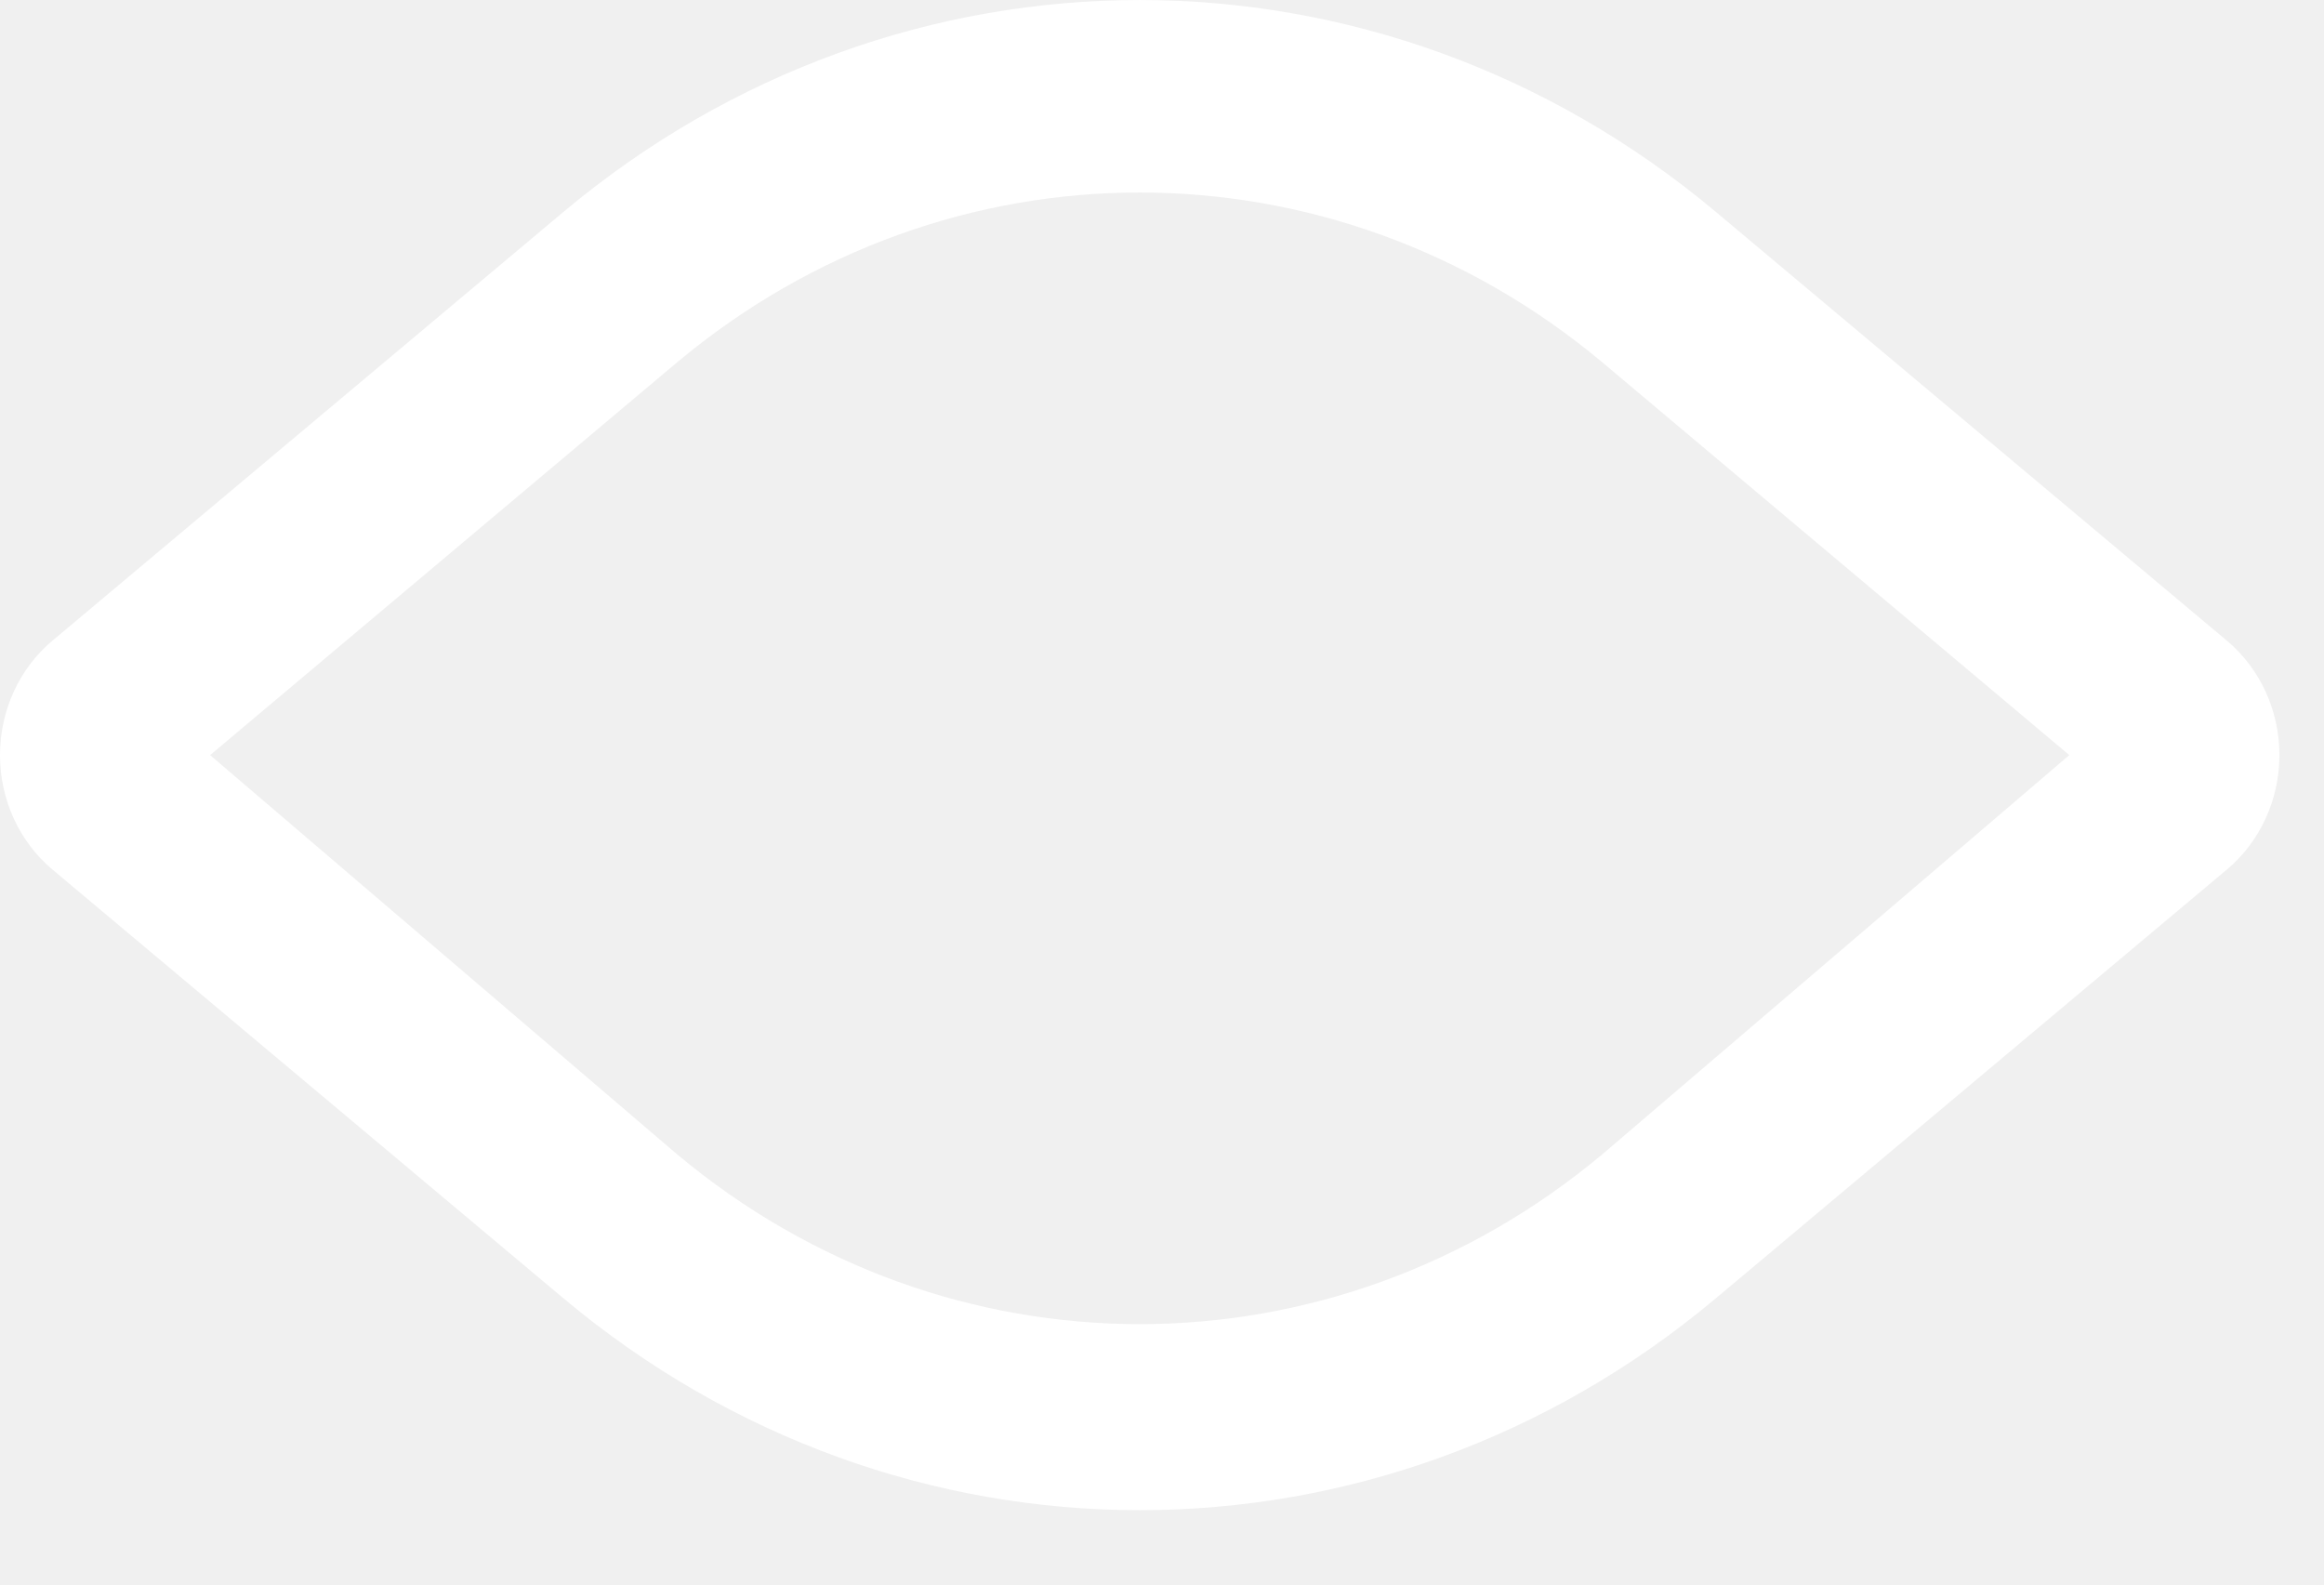
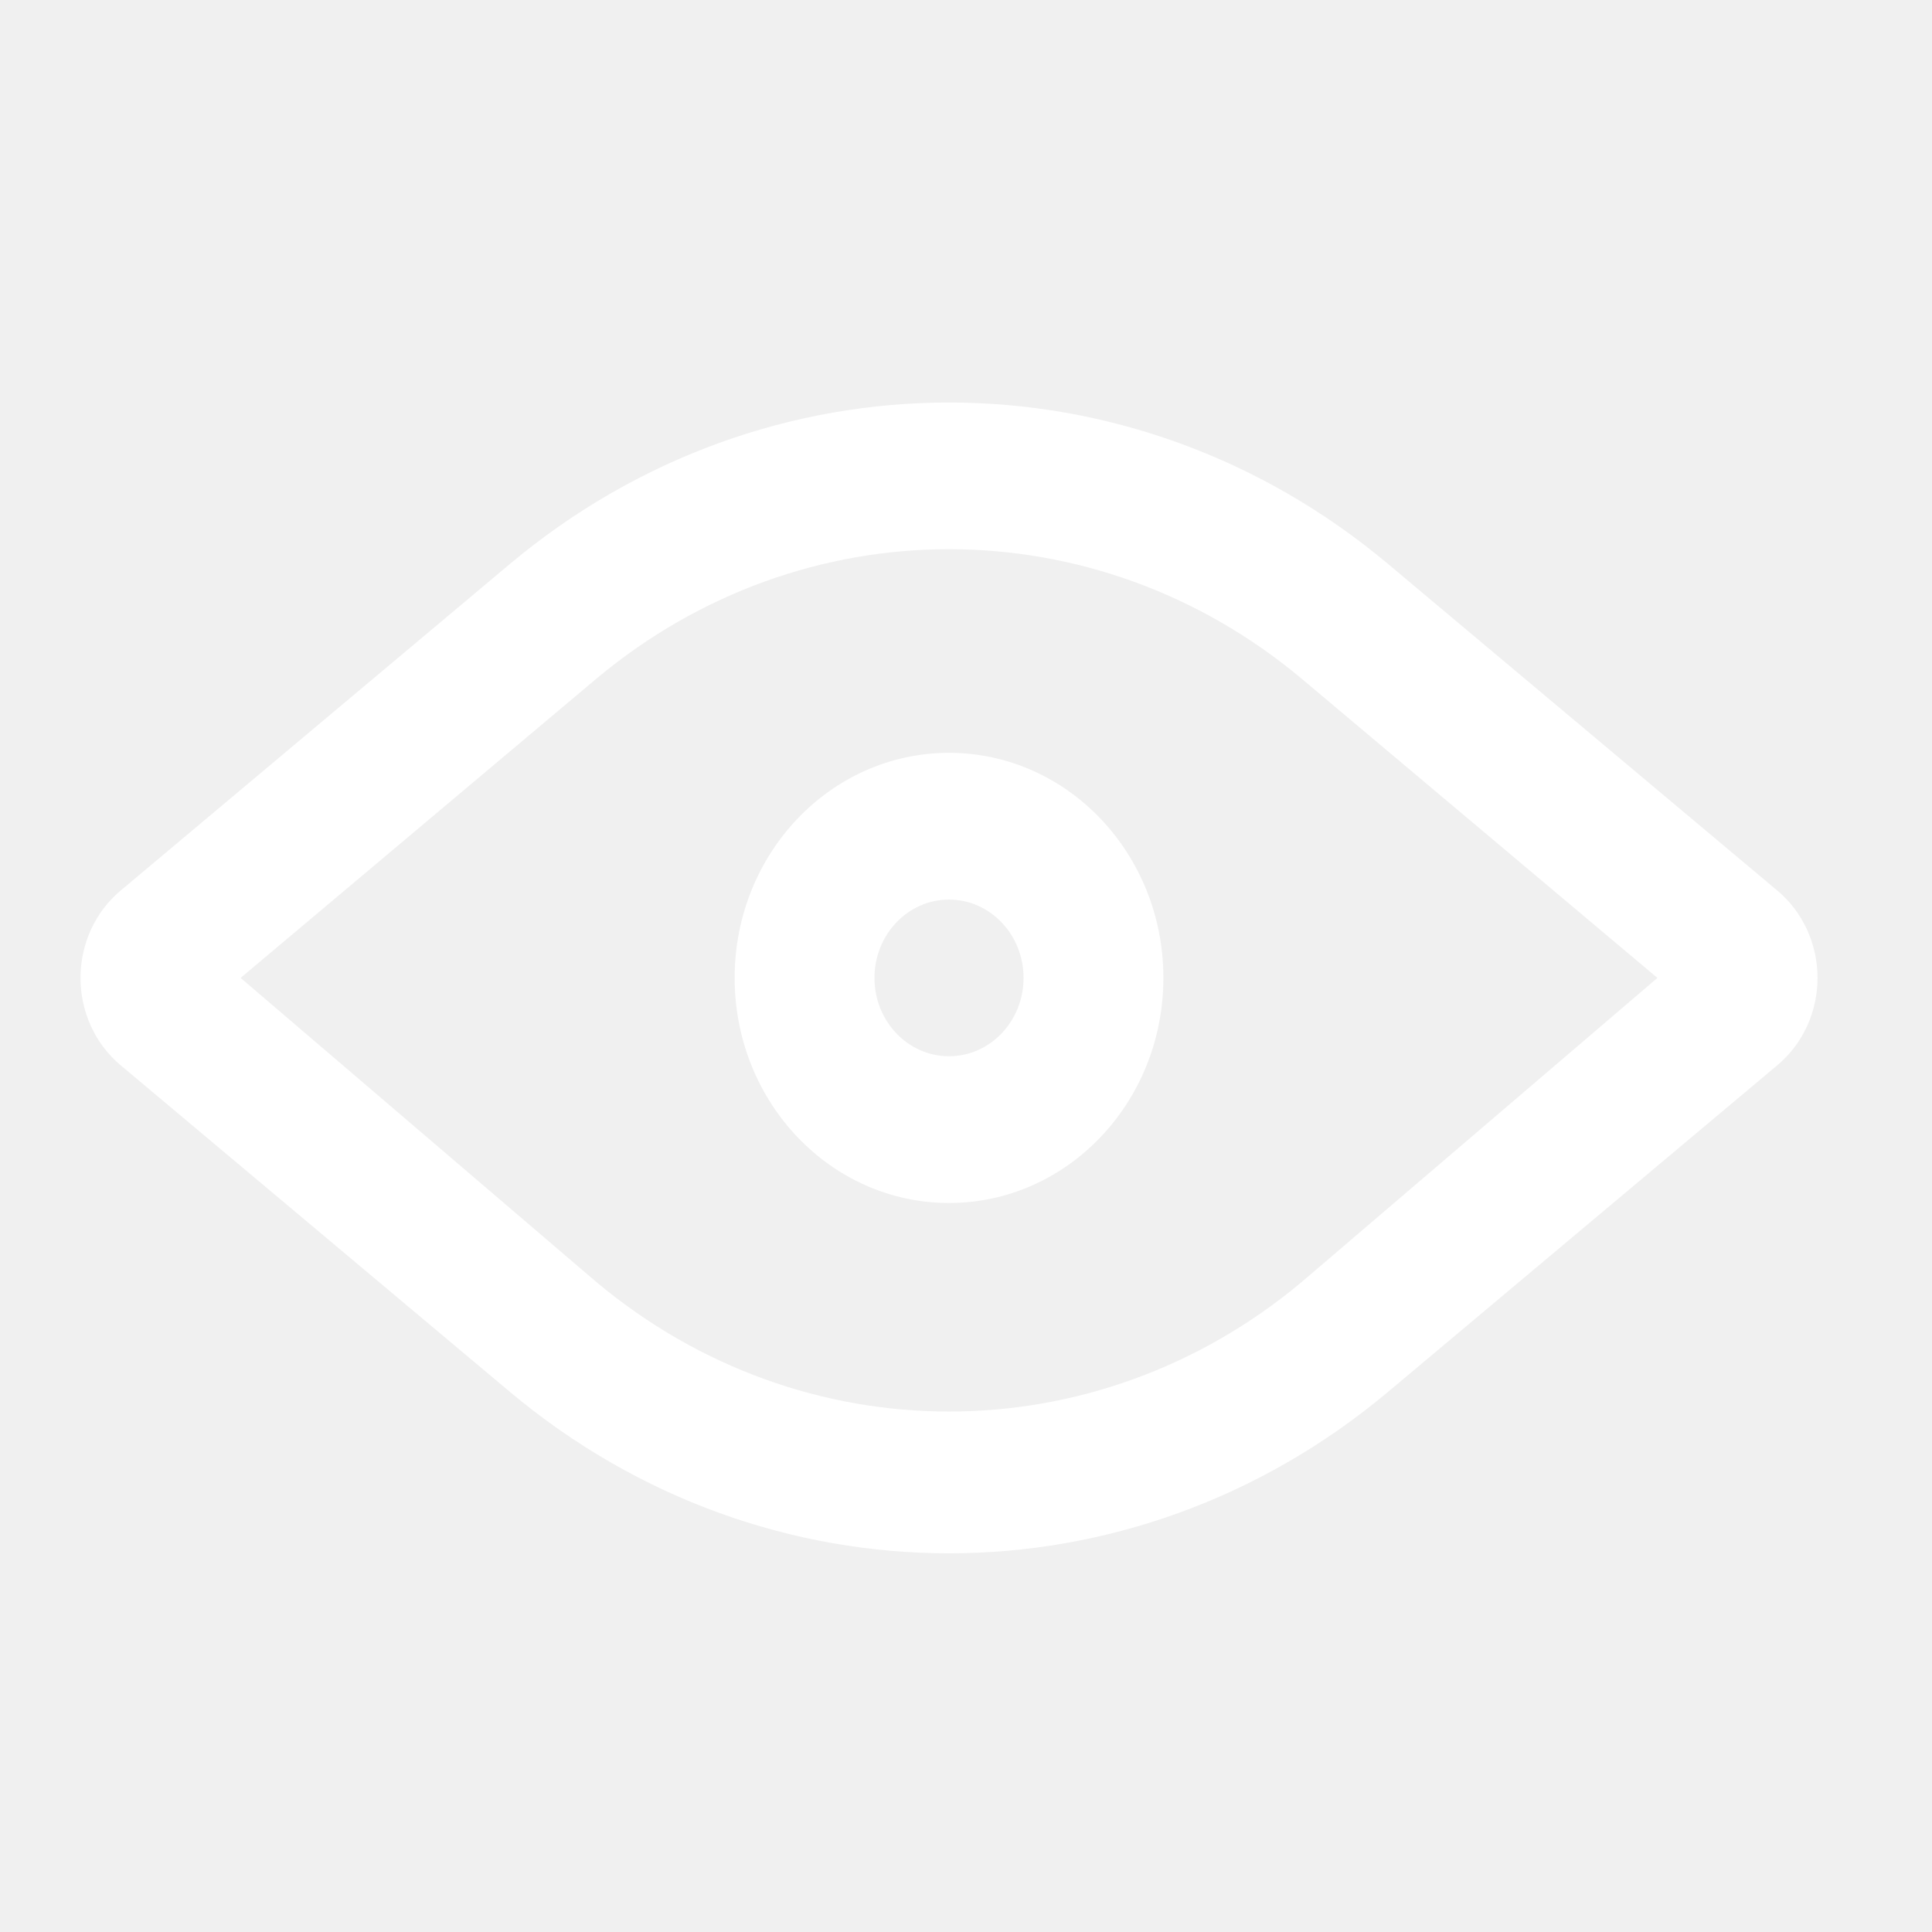
- <svg xmlns="http://www.w3.org/2000/svg" width="22" height="15" viewBox="0 0 22 15" fill="none">
-   <path fill-rule="evenodd" clip-rule="evenodd" d="M16.242 2.005L21.082 6.066C21.395 6.329 21.578 6.727 21.578 7.148C21.578 7.569 21.395 7.967 21.082 8.23L16.242 12.291C13.053 14.964 8.525 14.964 5.335 12.291L0.495 8.23C0.182 7.967 0 7.569 0 7.148C0 6.727 0.182 6.329 0.495 6.066L5.335 2.005C8.525 -0.668 13.053 -0.668 16.242 2.005ZM6.412 10.929C8.974 13.07 12.604 13.07 15.166 10.929L19.589 7.148L15.166 3.428C12.604 1.287 8.974 1.287 6.412 3.428L1.989 7.148L6.412 10.929Z" fill="white" fill-opacity="1" />
+ <svg xmlns="http://www.w3.org/2000/svg" width="24" height="24" viewBox="0 0 24 24" fill="none">
+   <path fill-rule="evenodd" clip-rule="evenodd" d="M9.126 12.148C9.126 10.604 10.318 9.352 11.789 9.352C13.26 9.352 14.452 10.604 14.452 12.148C14.452 13.692 13.26 14.944 11.789 14.944C10.318 14.944 9.126 13.692 9.126 12.148ZM10.863 12.148C10.863 12.685 11.277 13.121 11.789 13.121C12.3 13.121 12.715 12.685 12.715 12.148C12.715 11.611 12.3 11.175 11.789 11.175C11.277 11.175 10.863 11.611 10.863 12.148Z" fill="white" />
+   <path fill-rule="evenodd" clip-rule="evenodd" d="M17.242 7.005L22.082 11.066C22.395 11.329 22.578 11.727 22.578 12.148C22.578 12.569 22.395 12.967 22.082 13.23L17.242 17.291C14.053 19.964 9.525 19.964 6.335 17.291L1.495 13.23C1.182 12.967 1 12.569 1 12.148C1 11.727 1.182 11.329 1.495 11.066L6.335 7.005C9.525 4.332 14.053 4.332 17.242 7.005ZM7.412 15.929C9.974 18.07 13.604 18.07 16.166 15.929L20.589 12.148L16.166 8.428C13.604 6.287 9.974 6.287 7.412 8.428L2.989 12.148L7.412 15.929Z" fill="white" />
</svg>
